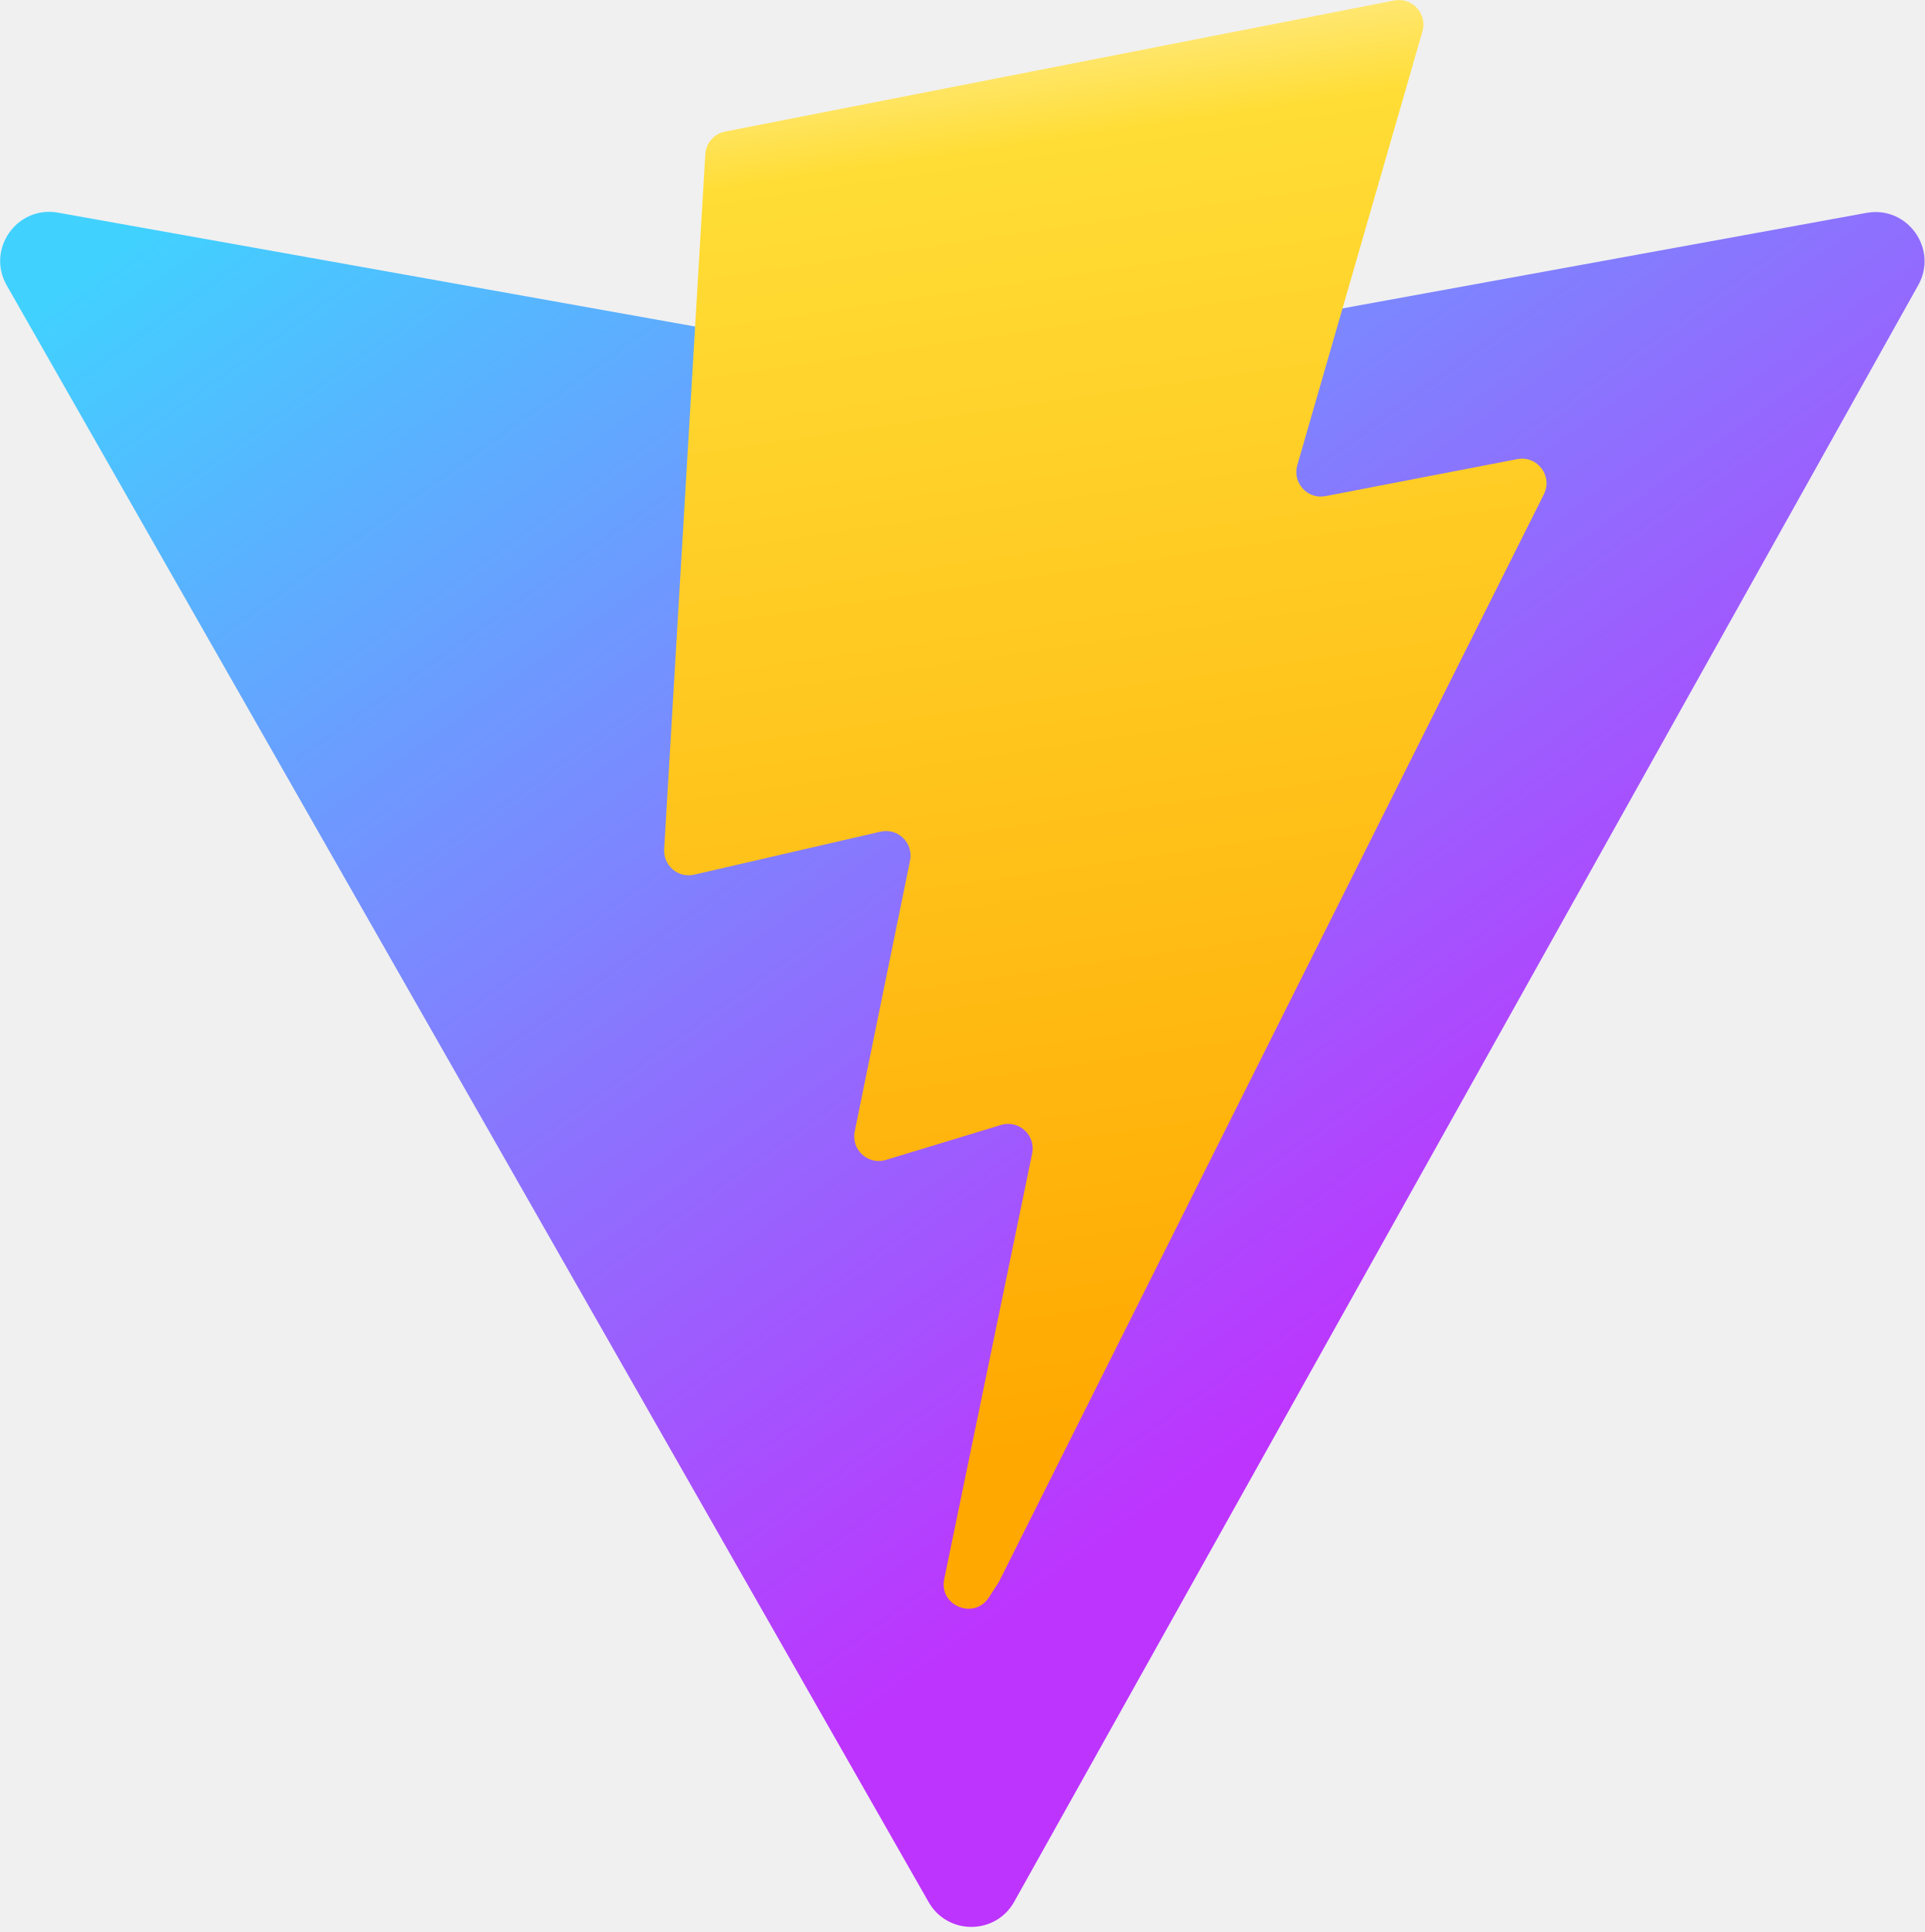
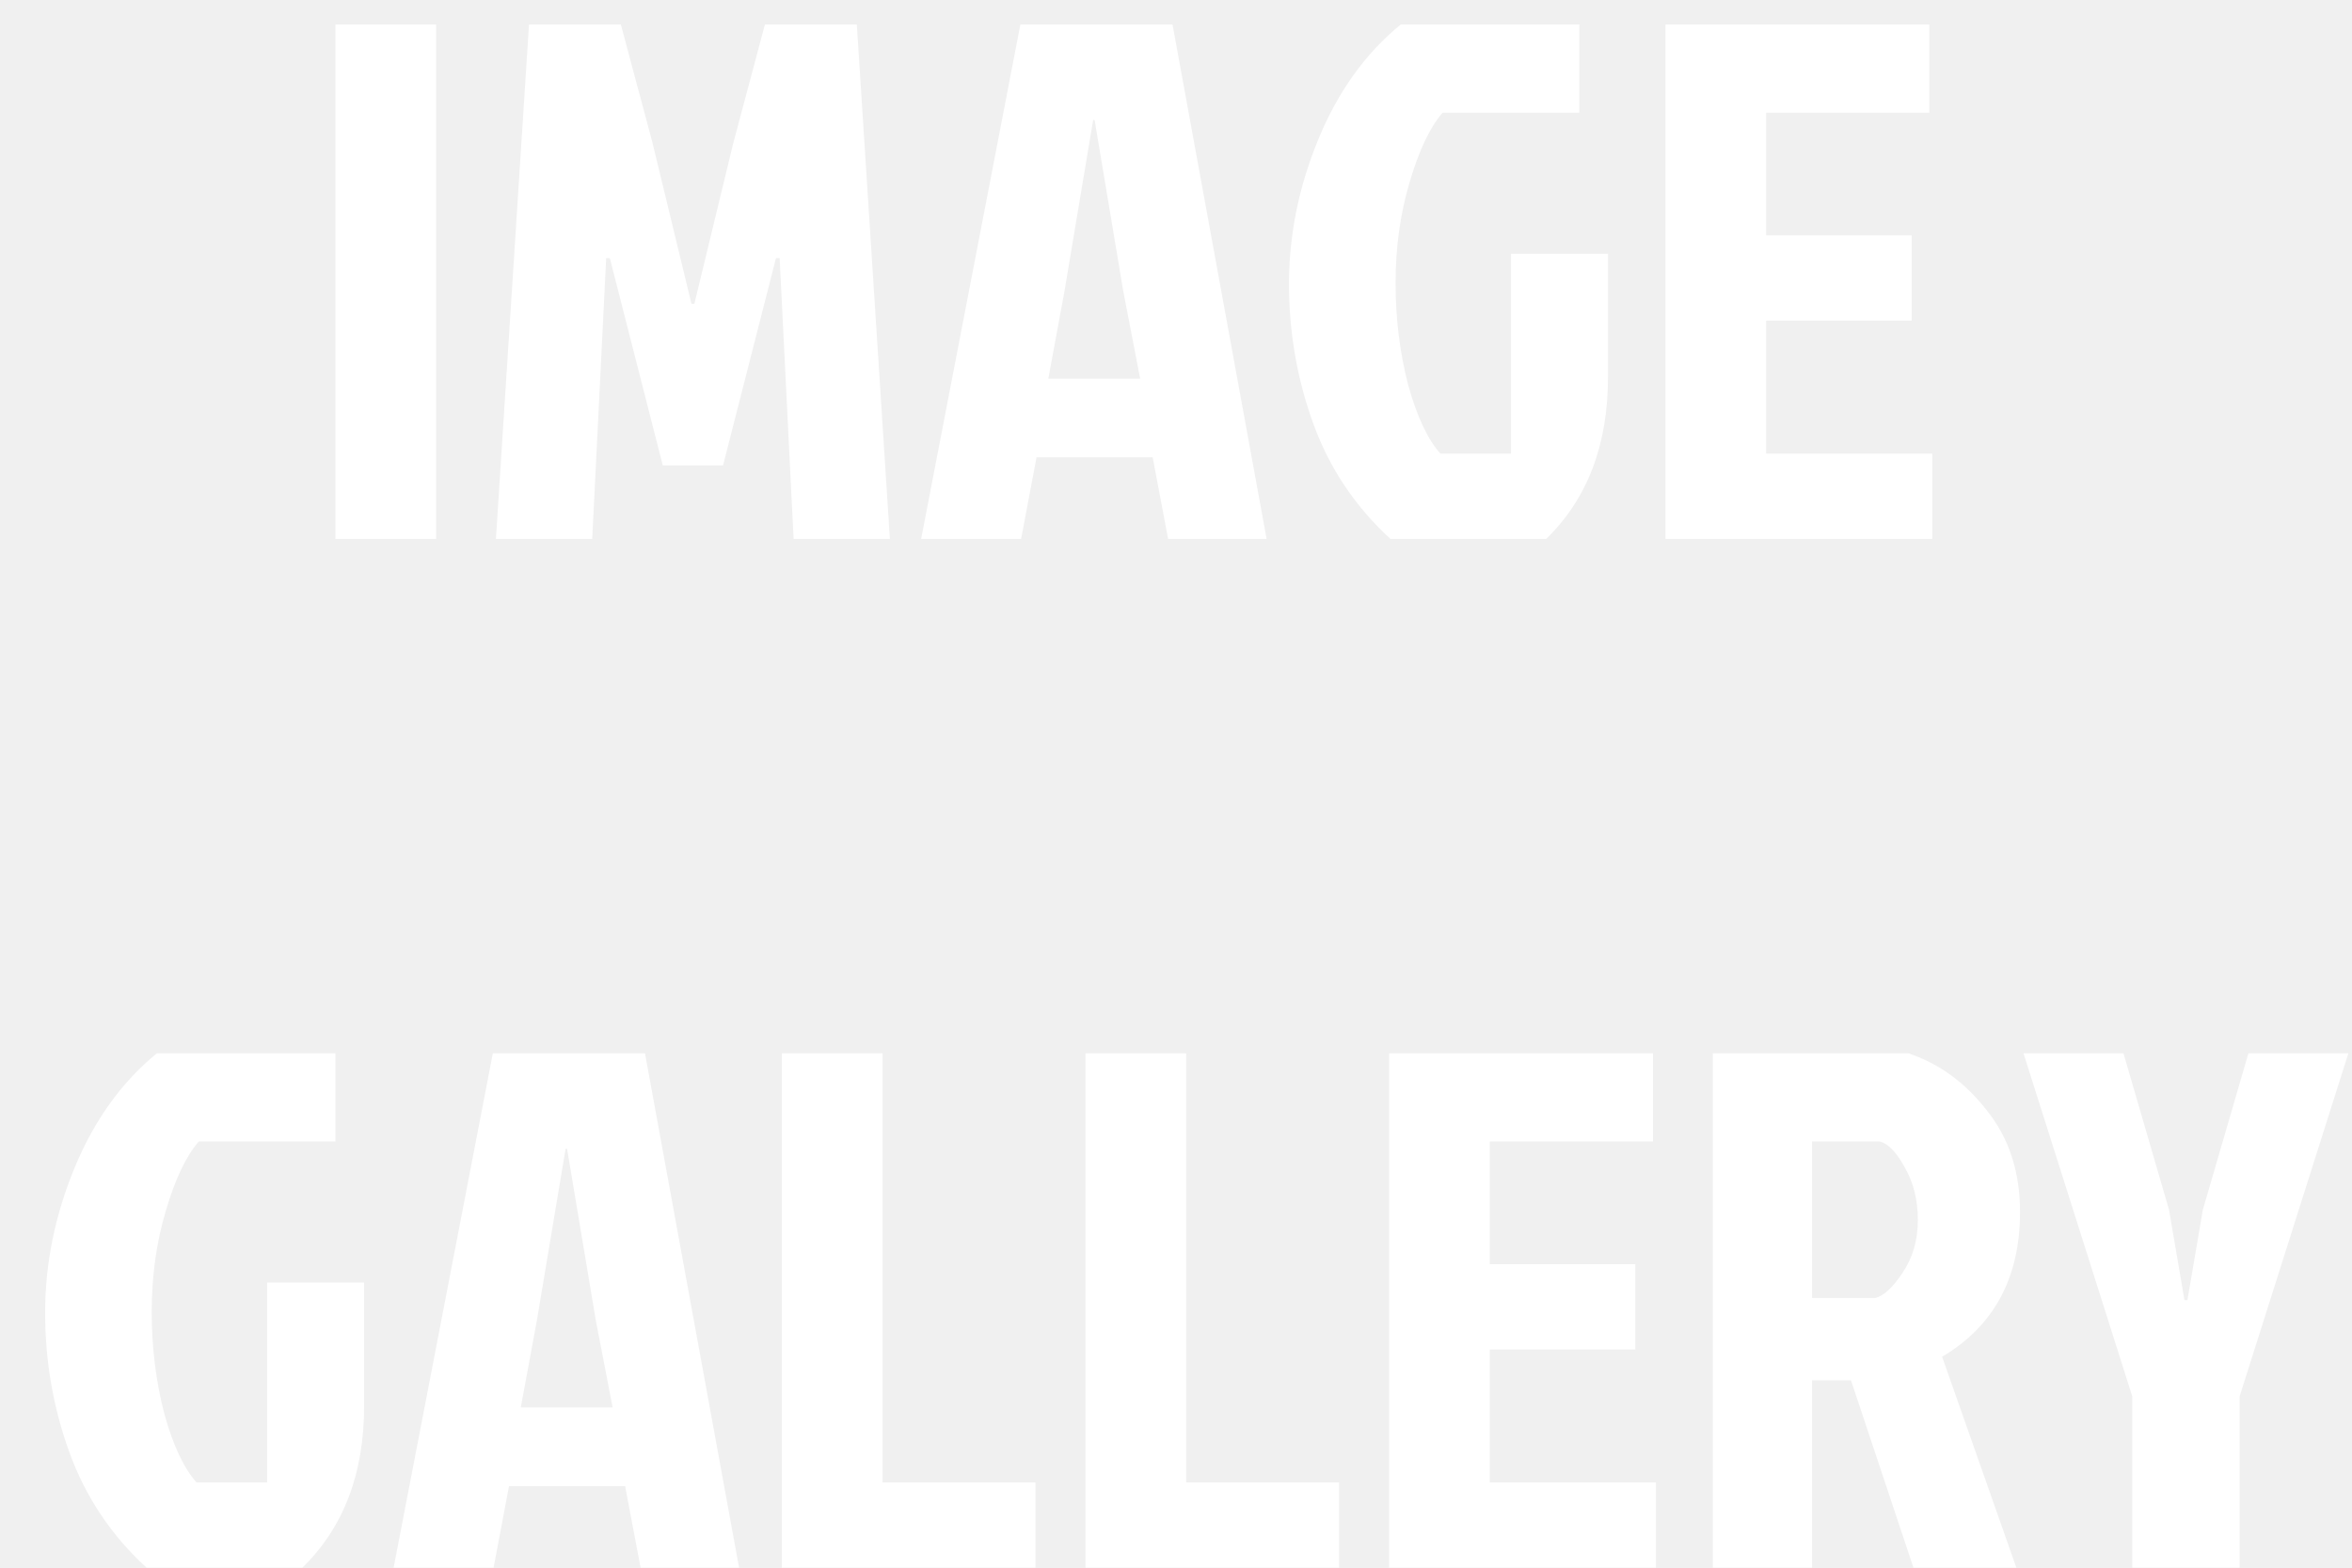
- <svg xmlns="http://www.w3.org/2000/svg" aria-hidden="true" role="img" class="iconify iconify--logos" width="31.88" height="32" preserveAspectRatio="xMidYMid meet" viewBox="0 0 256 257">
-   <defs>
-     <linearGradient id="IconifyId1813088fe1fbc01fb466" x1="-.828%" x2="57.636%" y1="7.652%" y2="78.411%">
-       <stop offset="0%" stop-color="#41D1FF" />
-       <stop offset="100%" stop-color="#BD34FE" />
-     </linearGradient>
-     <linearGradient id="IconifyId1813088fe1fbc01fb467" x1="43.376%" x2="50.316%" y1="2.242%" y2="89.03%">
-       <stop offset="0%" stop-color="#FFEA83" />
-       <stop offset="8.333%" stop-color="#FFDD35" />
-       <stop offset="100%" stop-color="#FFA800" />
-     </linearGradient>
-   </defs>
-   <path fill="url(#IconifyId1813088fe1fbc01fb466)" d="M255.153 37.938L134.897 252.976c-2.483 4.44-8.862 4.466-11.382.048L.875 37.958c-2.746-4.814 1.371-10.646 6.827-9.67l120.385 21.517a6.537 6.537 0 0 0 2.322-.004l117.867-21.483c5.438-.991 9.574 4.796 6.877 9.62Z" />
-   <path fill="url(#IconifyId1813088fe1fbc01fb467)" d="M185.432.063L96.44 17.501a3.268 3.268 0 0 0-2.634 3.014l-5.474 92.456a3.268 3.268 0 0 0 3.997 3.378l24.777-5.718c2.318-.535 4.413 1.507 3.936 3.838l-7.361 36.047c-.495 2.426 1.782 4.5 4.151 3.78l15.304-4.649c2.372-.72 4.652 1.36 4.15 3.788l-11.698 56.621c-.732 3.542 3.979 5.473 5.943 2.437l1.313-2.028l72.516-144.72c1.215-2.423-.88-5.186-3.54-4.672l-25.505 4.922c-2.396.462-4.435-1.77-3.759-4.114l16.646-57.705c.677-2.35-1.37-4.583-3.769-4.113Z" />
+ <svg xmlns="http://www.w3.org/2000/svg" width="48" height="32" viewBox="0 0 48 32" fill="none">
+   <path d="M6.845 11V0.5H8.9V11H6.845ZM14.171 6.2H14.111H14.171L14.966 2.915L15.611 0.5H17.486L18.161 11H16.196L15.911 5.27H15.836L14.756 9.5H13.526L12.446 5.27H12.371L12.086 11H10.121L10.796 0.5H12.671L13.316 2.915L14.111 6.2H14.171ZM23.839 11L23.524 9.335H21.154L20.839 11H18.799L20.824 0.5H23.929L25.849 11H23.839ZM22.309 2.45L21.724 5.945L21.394 7.73H23.269L22.924 5.945L22.339 2.45H22.309ZM31.556 11H28.376C27.656 10.34 27.131 9.555 26.801 8.645C26.471 7.735 26.306 6.785 26.306 5.795C26.306 4.795 26.506 3.81 26.906 2.84C27.306 1.87 27.866 1.09 28.586 0.5H32.231V2.3H29.441C29.181 2.6 28.956 3.075 28.766 3.725C28.576 4.365 28.481 5.05 28.481 5.78C28.481 6.5 28.566 7.19 28.736 7.85C28.916 8.5 29.136 8.97 29.396 9.26H30.836V5.18H32.816V7.7C32.816 9.08 32.396 10.18 31.556 11ZM33.989 11V0.5H39.374V2.3H36.044V4.805H39.014V6.545H36.044V9.26H39.434V11H33.989ZM6.171 32H2.991C2.271 31.34 1.746 30.555 1.416 29.645C1.086 28.735 0.921 27.785 0.921 26.795C0.921 25.795 1.121 24.81 1.521 23.84C1.921 22.87 2.481 22.09 3.201 21.5H6.846V23.3H4.056C3.796 23.6 3.571 24.075 3.381 24.725C3.191 25.365 3.096 26.05 3.096 26.78C3.096 27.5 3.181 28.19 3.351 28.85C3.531 29.5 3.751 29.97 4.011 30.26H5.451V26.18H7.431V28.7C7.431 30.08 7.011 31.18 6.171 32ZM13.073 32L12.758 30.335H10.388L10.073 32H8.033L10.058 21.5H13.163L15.083 32H13.073ZM11.543 23.45L10.958 26.945L10.628 28.73H12.503L12.158 26.945L11.573 23.45H11.543ZM15.956 32V21.5H18.011V30.26H21.131V32H15.956ZM22.153 32V21.5H24.208V30.26H27.328V32H22.153ZM28.349 32V21.5H33.734V23.3H30.404V25.805H33.374V27.545H30.404V30.26H33.794V32H28.349ZM34.955 21.5H38.945C39.575 21.71 40.11 22.1 40.55 22.67C41 23.23 41.225 23.92 41.225 24.74C41.225 26.08 40.695 27.065 39.635 27.695L41.15 32H39.05L37.775 28.175H36.98V32H34.955V21.5ZM36.98 23.3V26.495H38.27C38.44 26.455 38.625 26.285 38.825 25.985C39.035 25.675 39.14 25.315 39.14 24.905C39.14 24.495 39.05 24.135 38.87 23.825C38.7 23.515 38.53 23.34 38.36 23.3H36.98ZM45.706 32H43.516V28.505L41.296 21.5H43.336L44.266 24.695L44.581 26.54H44.641L44.956 24.695L45.886 21.5H47.926L45.706 28.505V32Z" fill="white" />
</svg>
